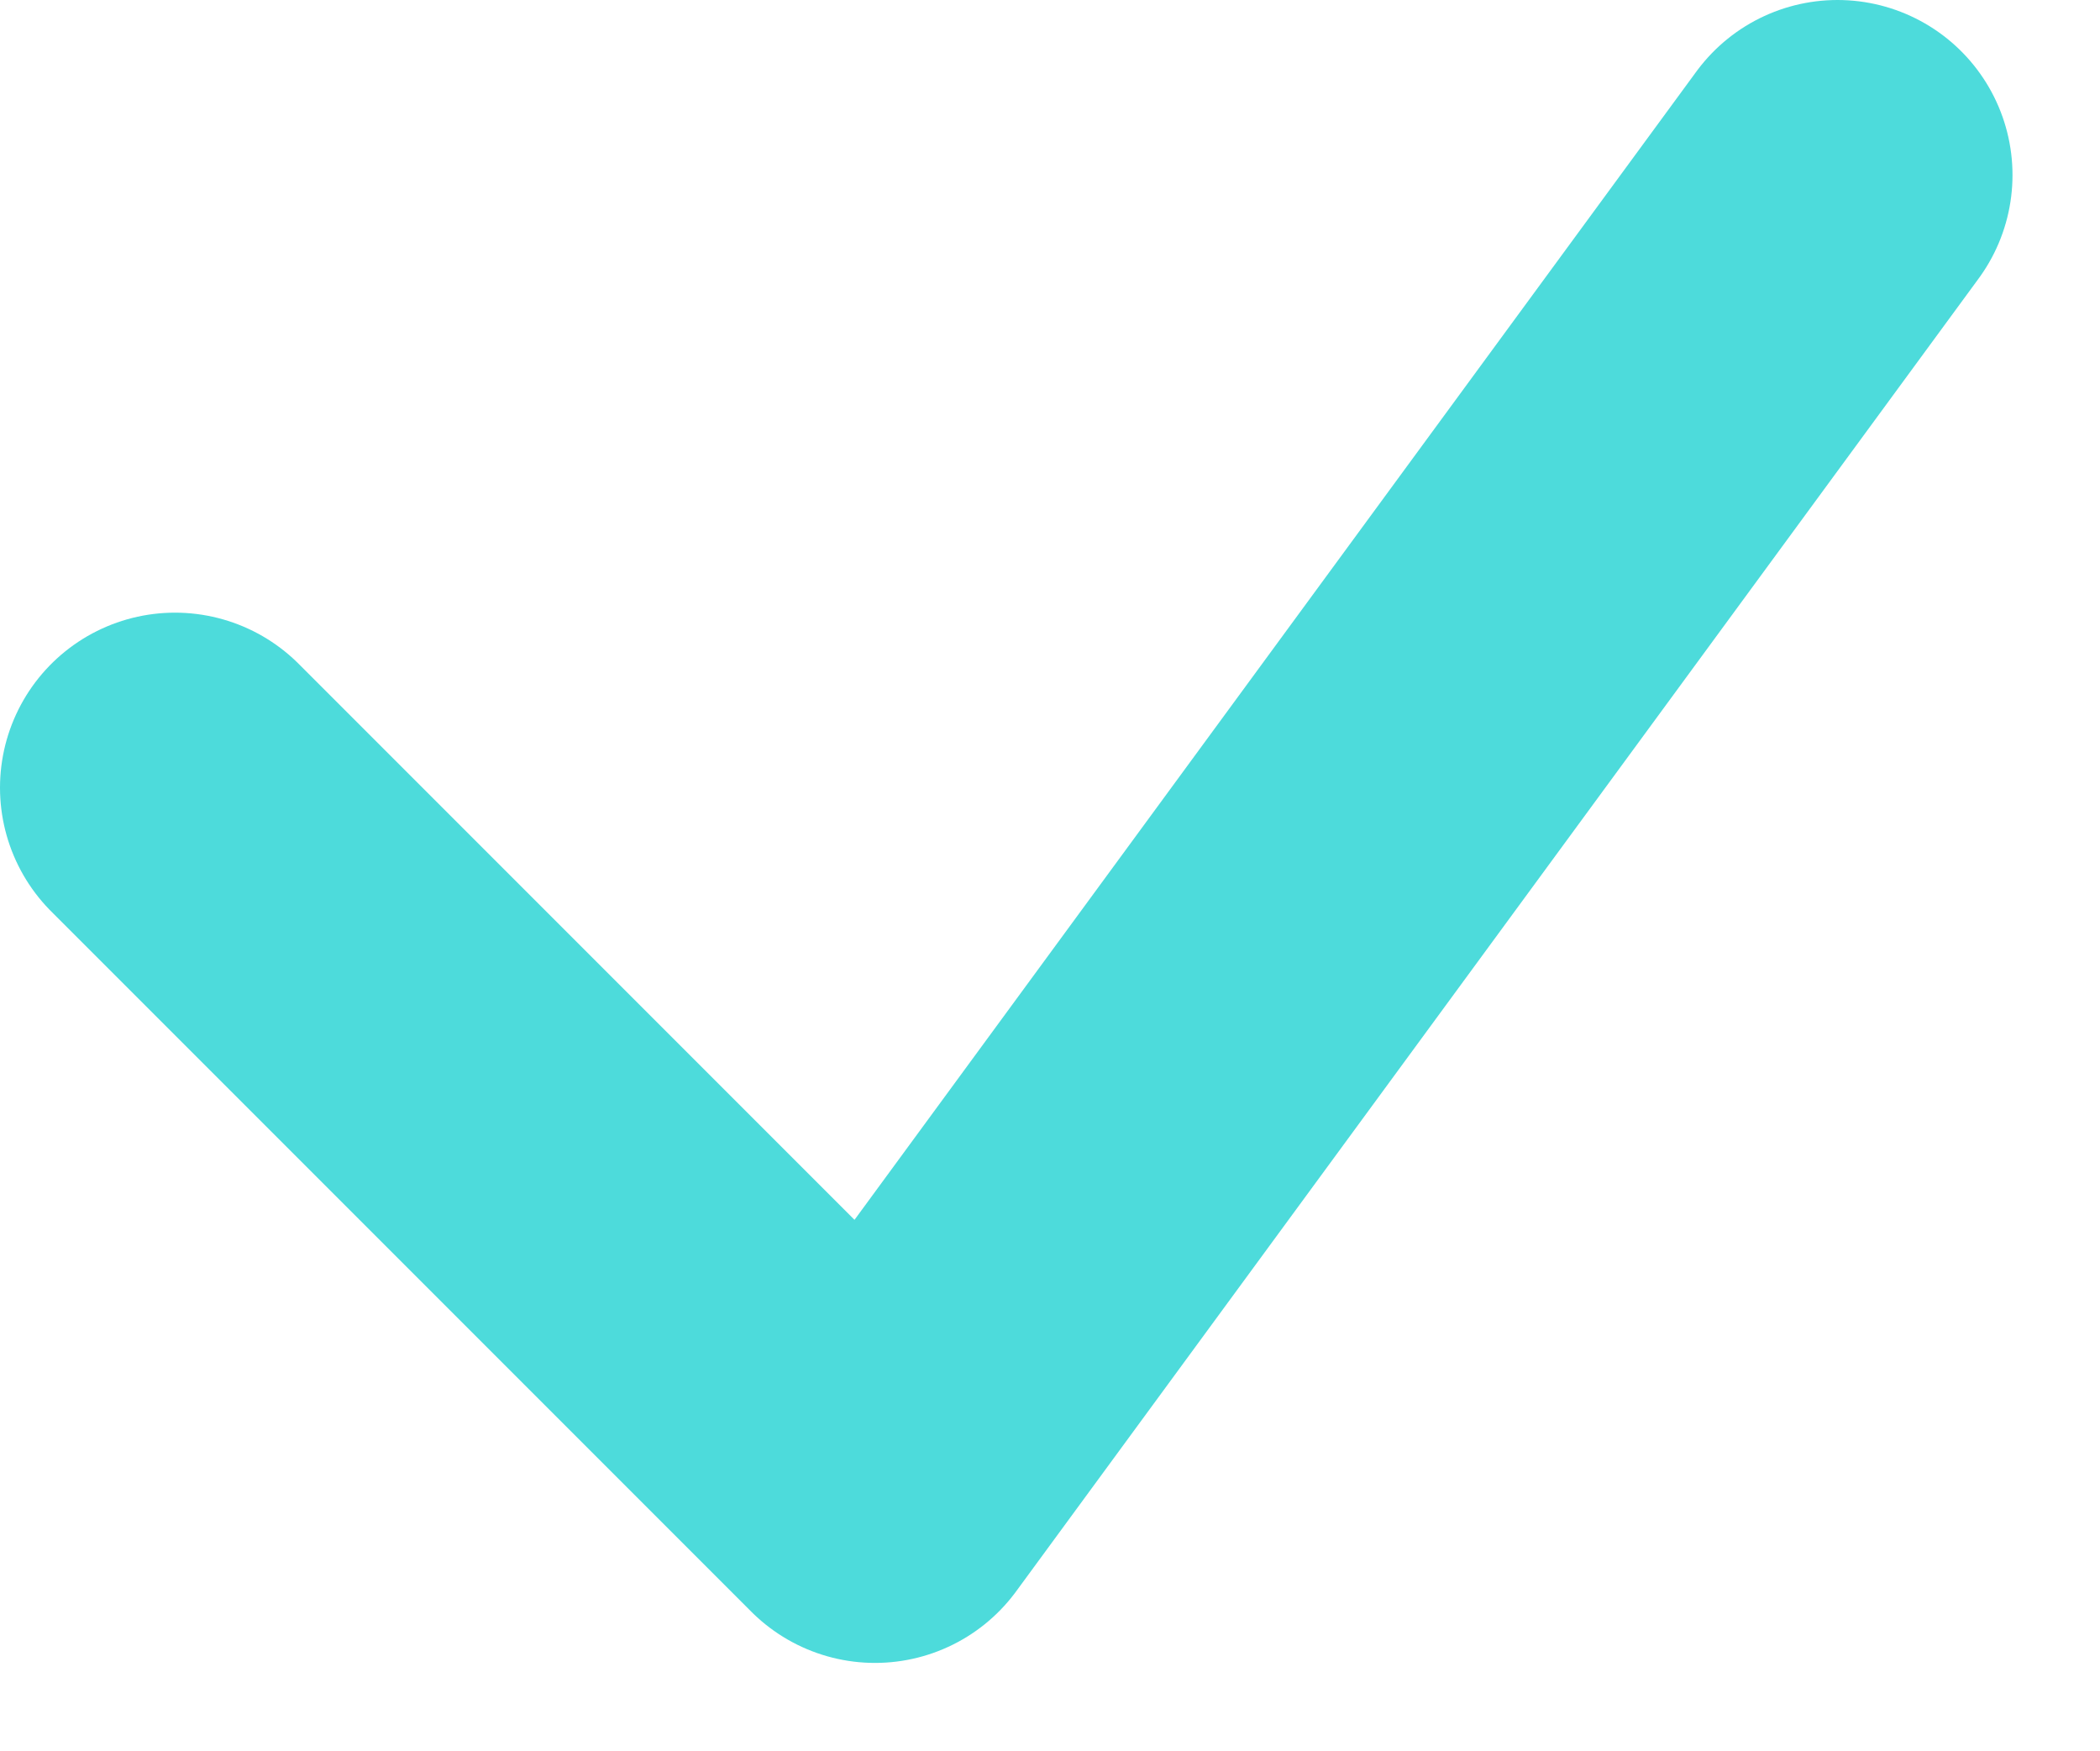
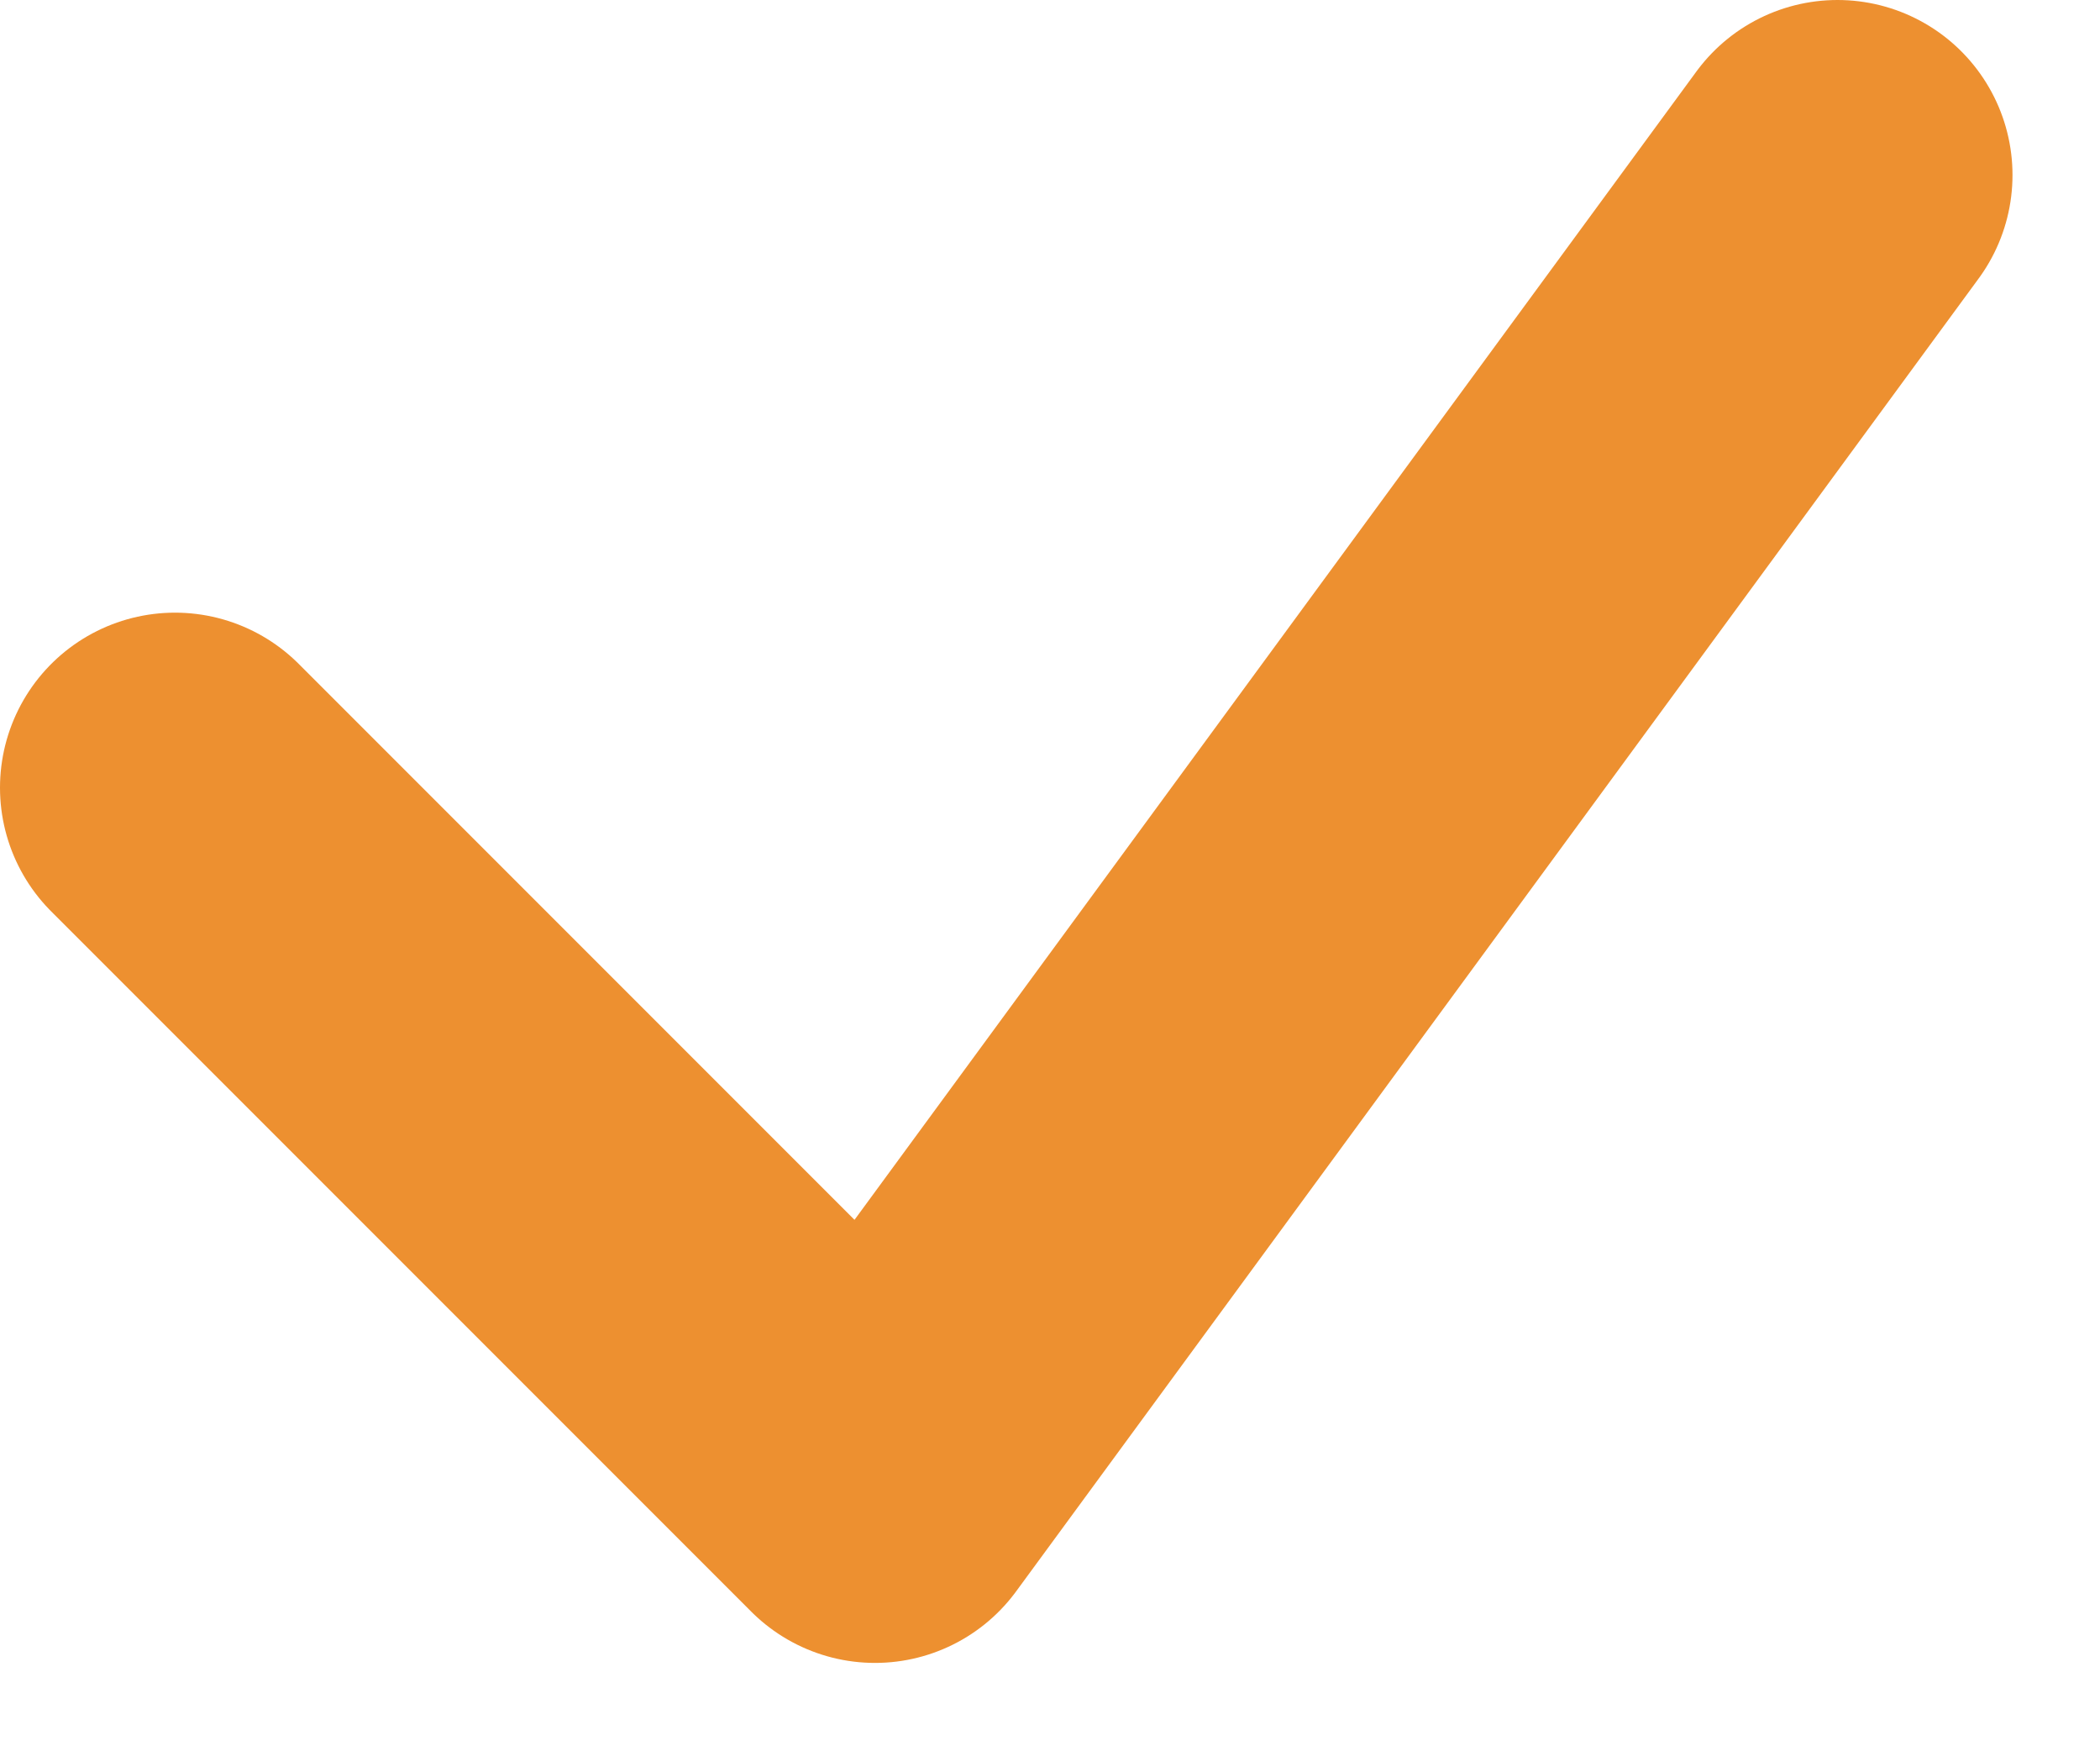
<svg xmlns="http://www.w3.org/2000/svg" width="12" height="10" viewBox="0 0 12 10" fill="none">
-   <path d="M1 4.5L5 8.5L10.5 1" stroke="#4DDBDB" stroke-width="2" stroke-linecap="round" stroke-linejoin="round" />
+   <path d="M1 4.5L5 8.5L10.5 1" stroke="#ED9030" stroke-width="2" stroke-linecap="round" stroke-linejoin="round" />
</svg>
